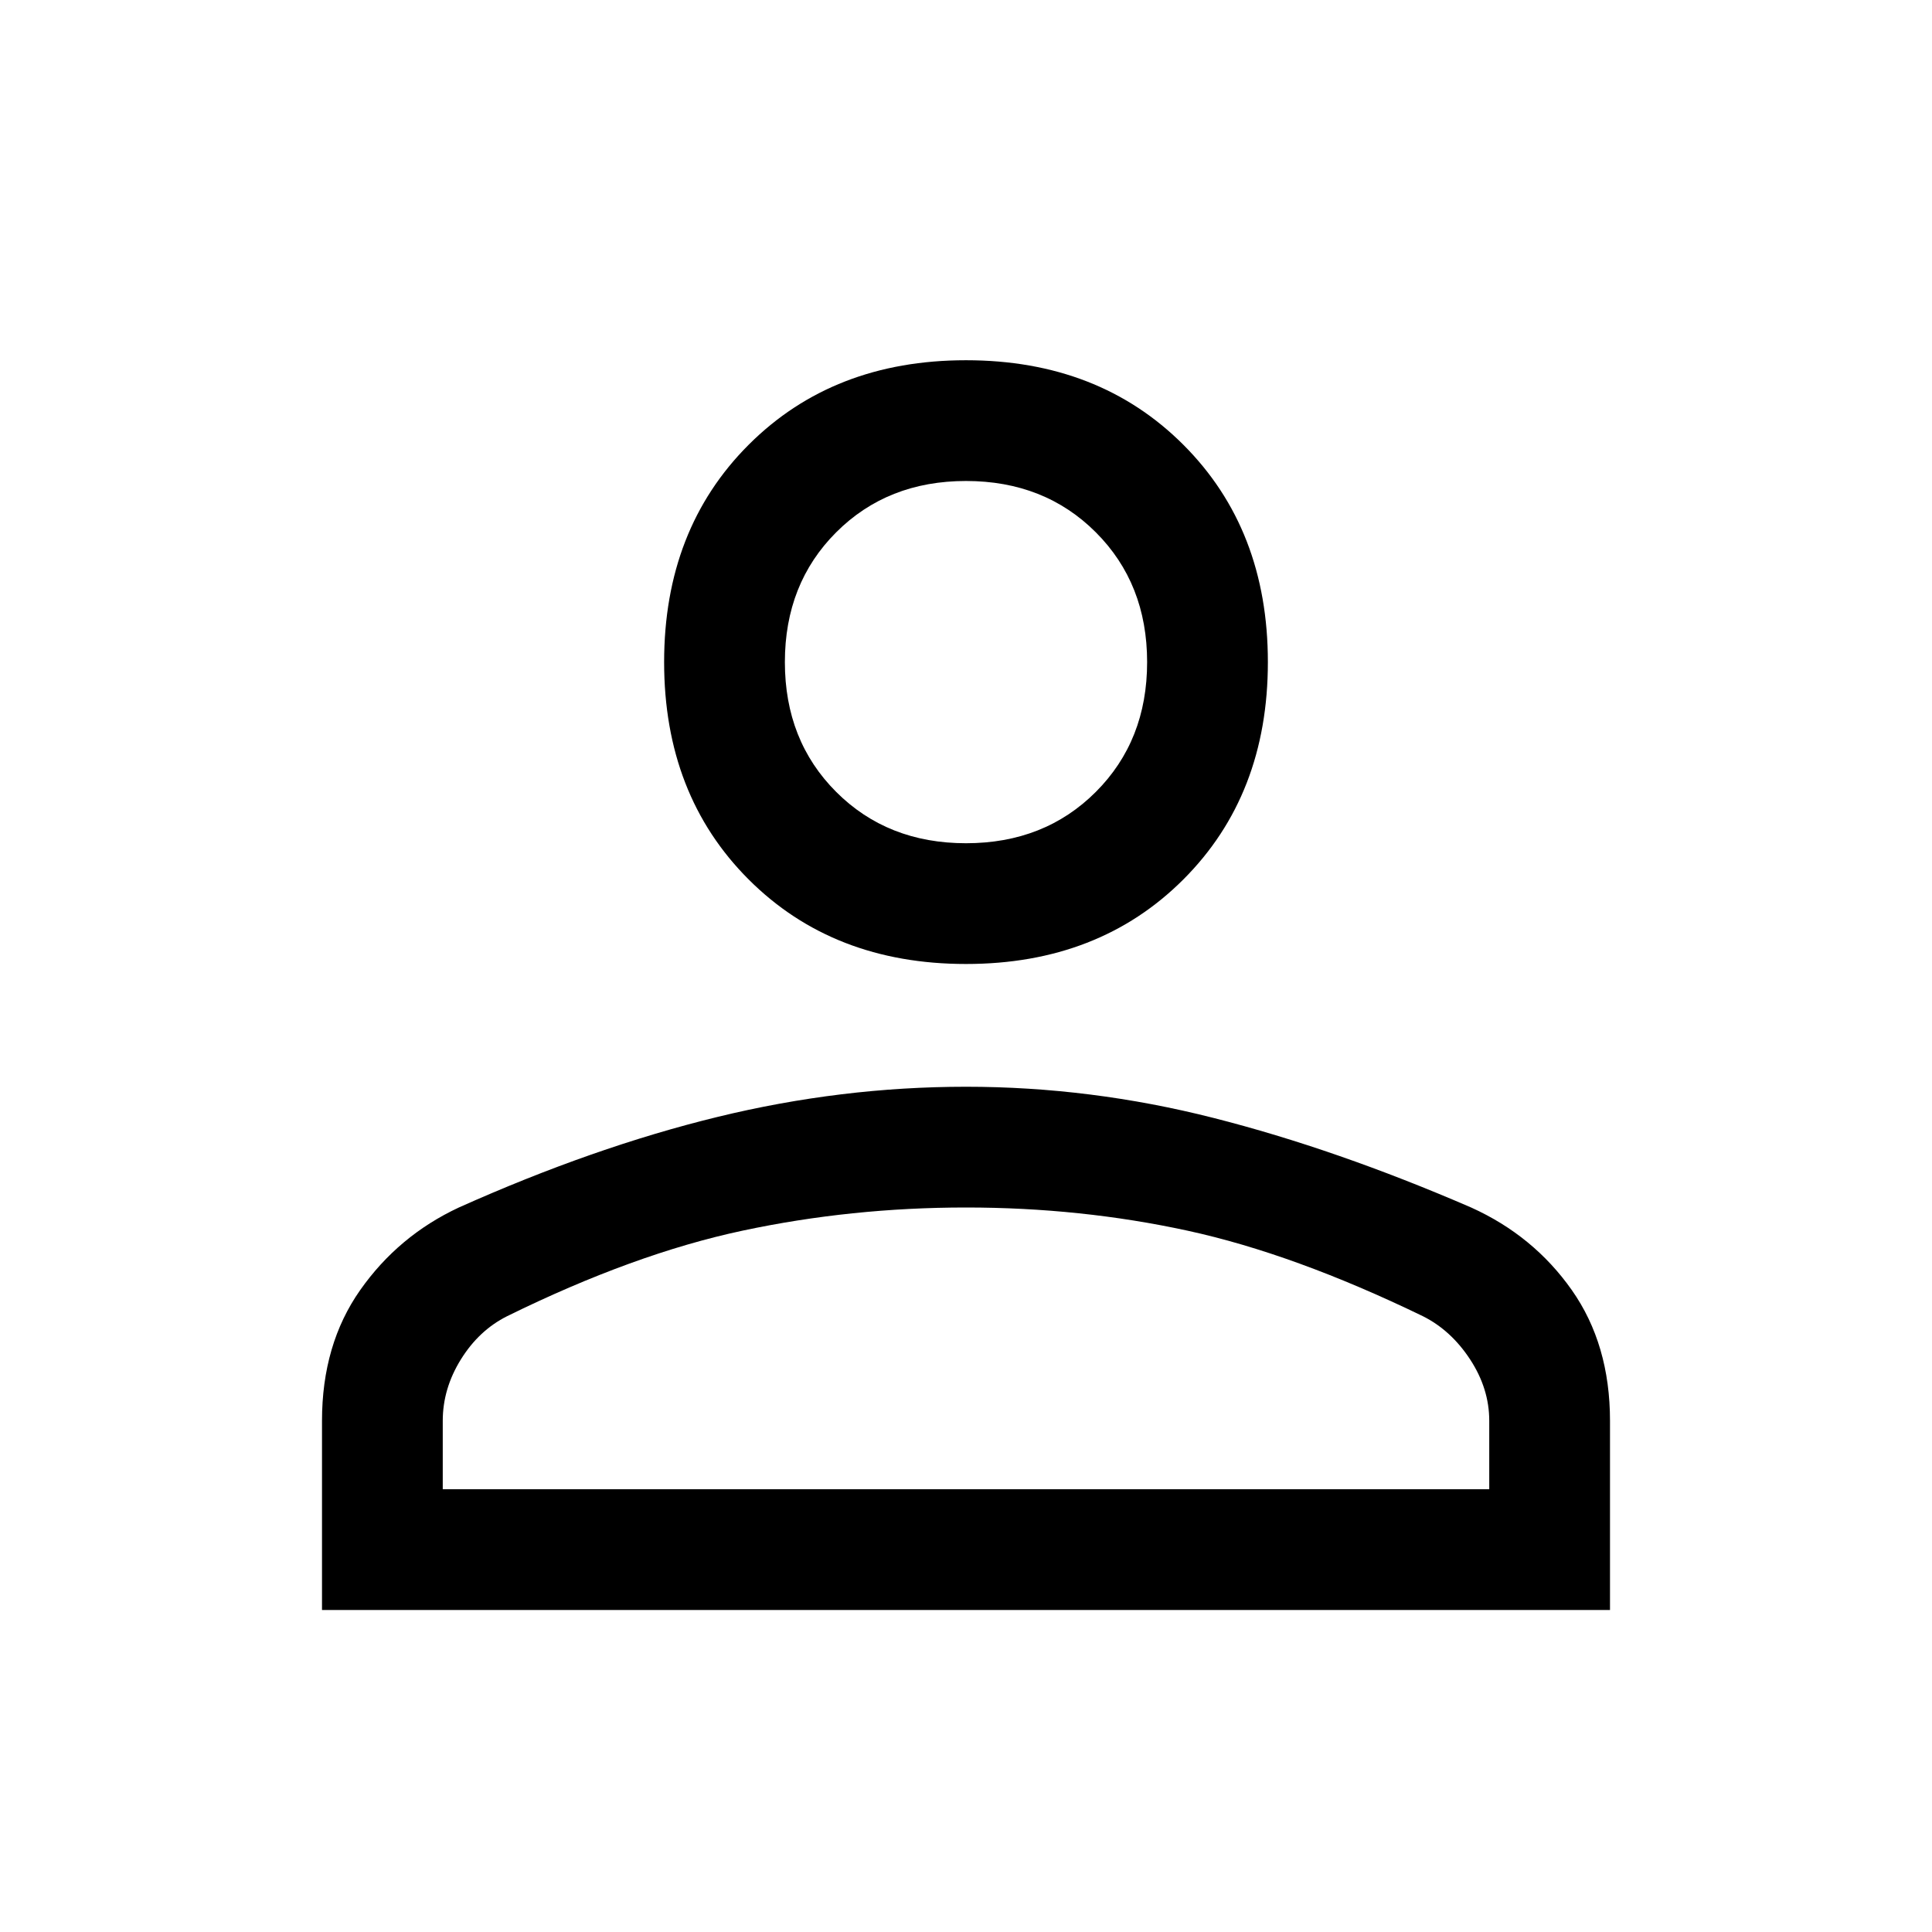
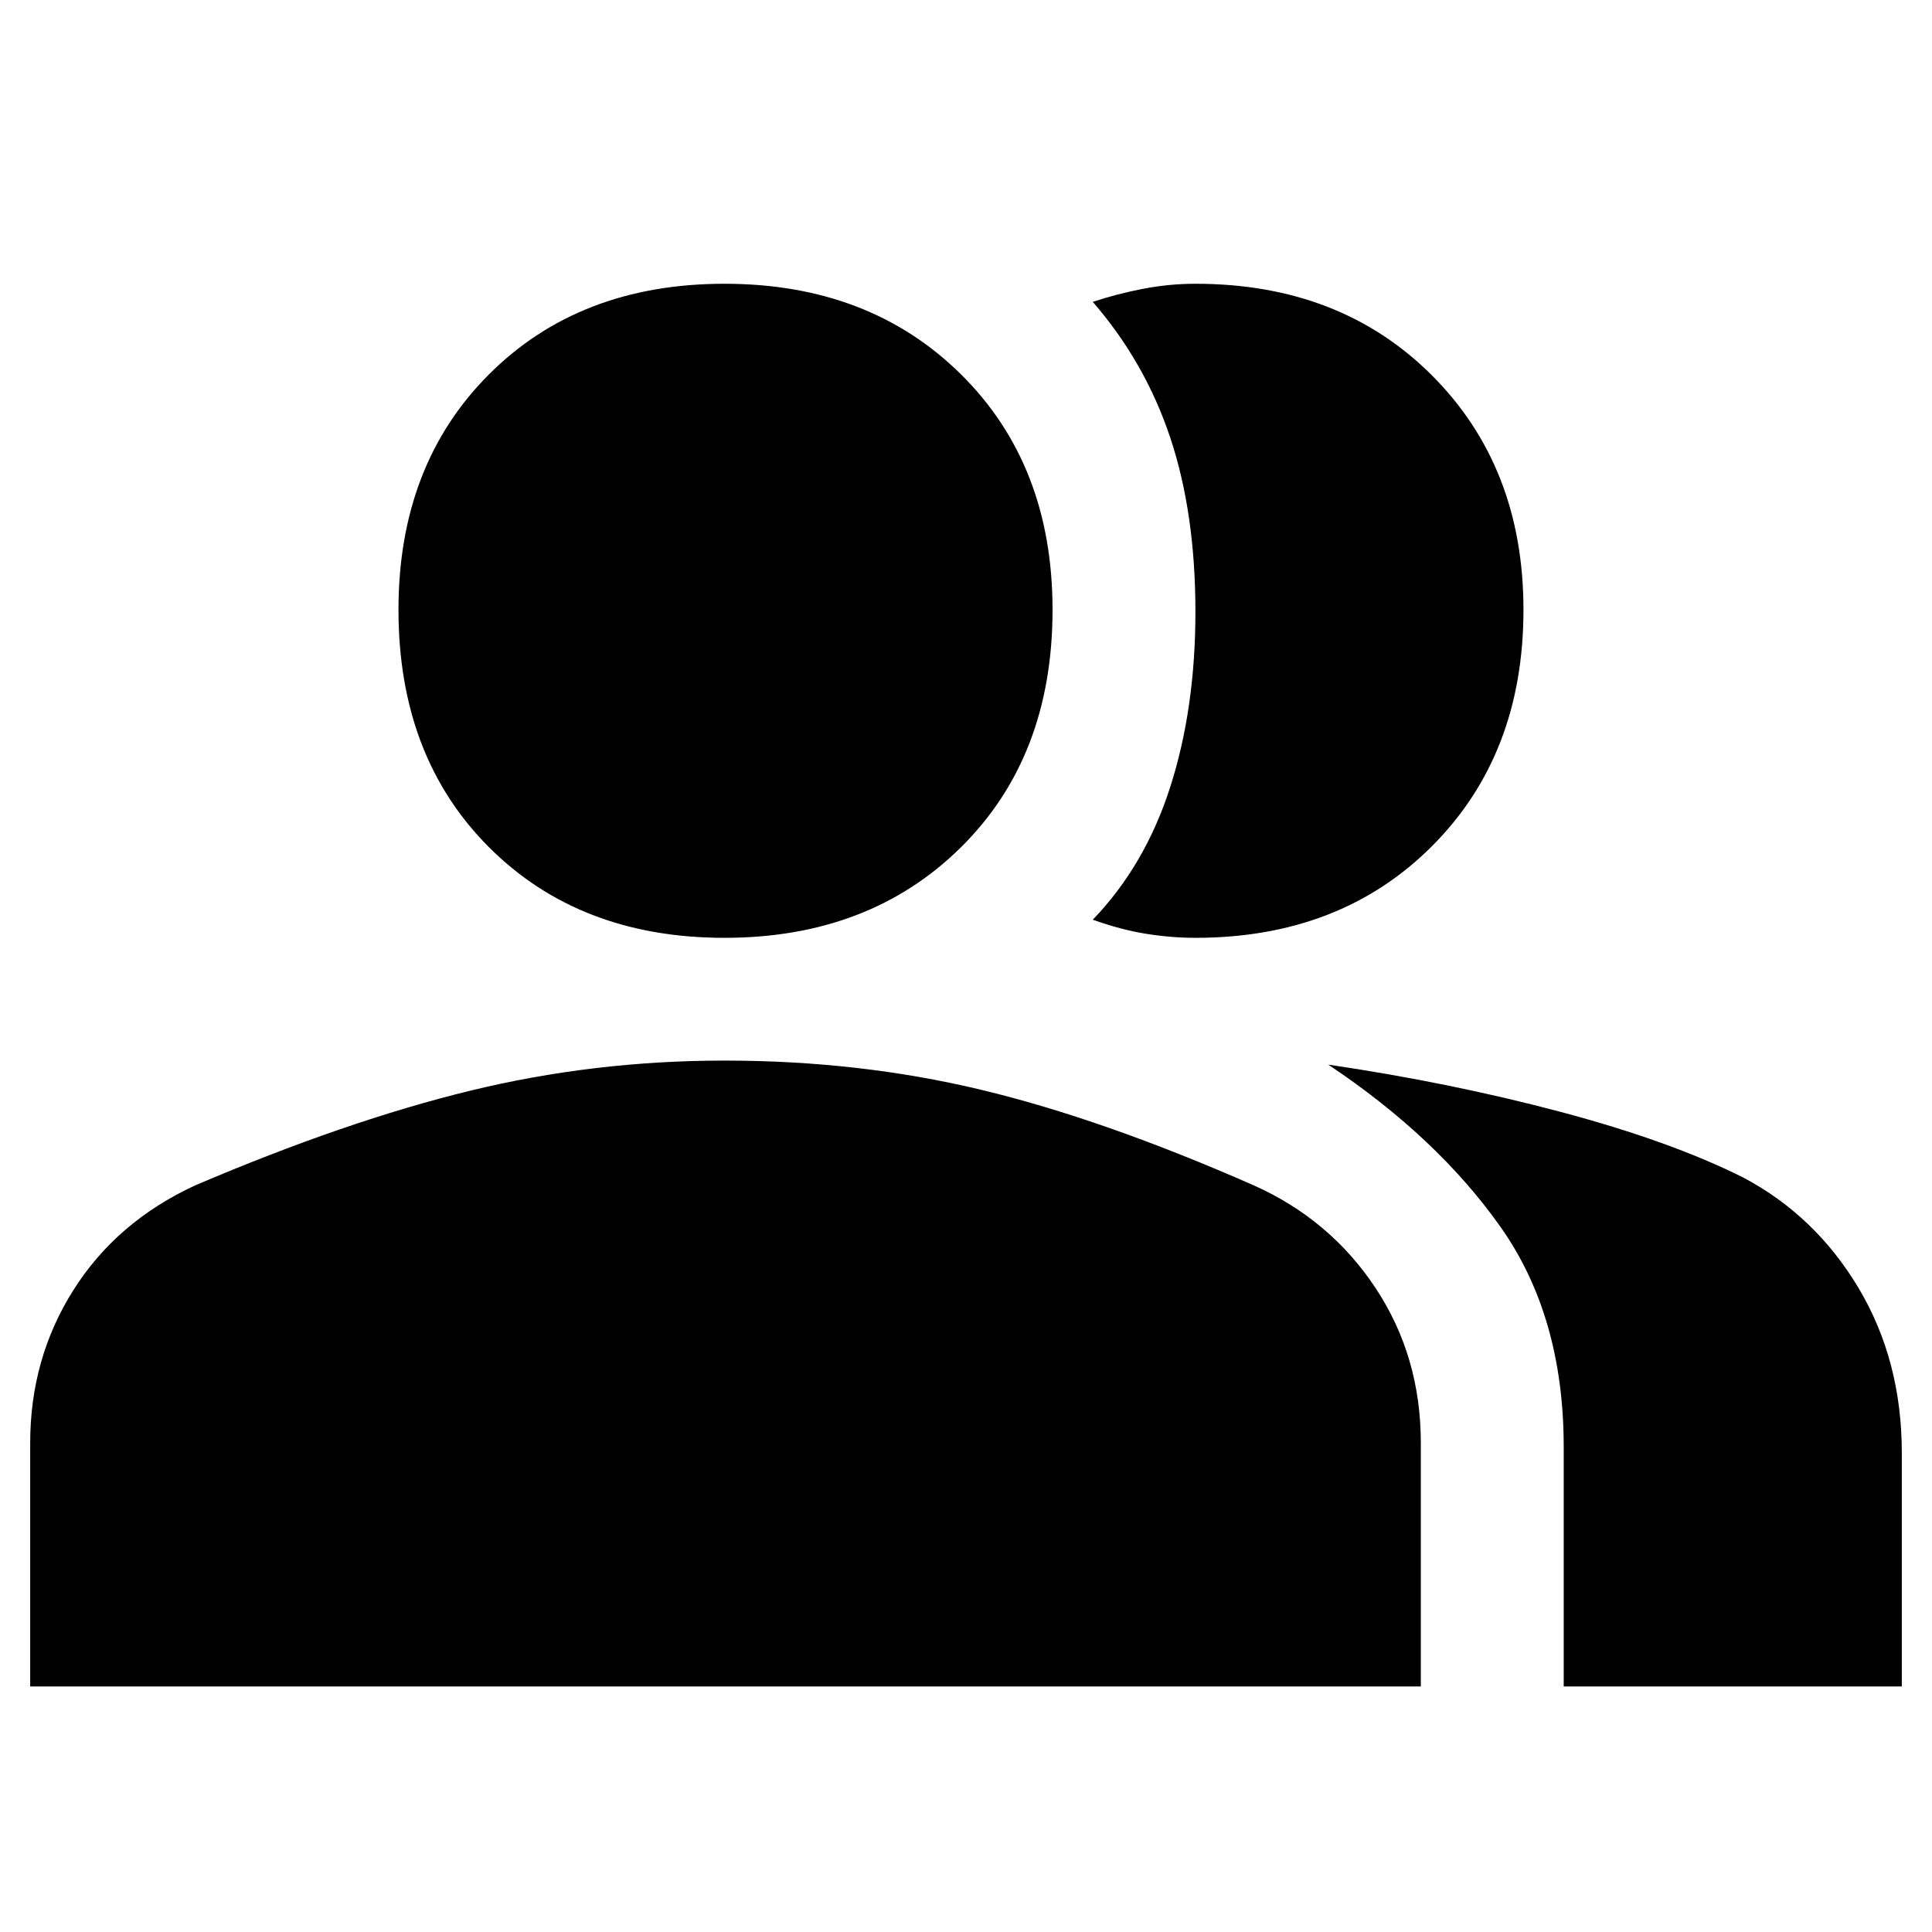
<svg xmlns="http://www.w3.org/2000/svg" height="48" width="48">
-   <path d="M24 23.95q-3.3 0-5.4-2.1-2.1-2.1-2.1-5.4 0-3.3 2.1-5.4 2.1-2.1 5.4-2.1 3.3 0 5.4 2.1 2.1 2.1 2.1 5.4 0 3.3-2.1 5.4-2.1 2.1-5.4 2.1ZM8 40v-4.7q0-1.9.95-3.25T11.4 30q3.35-1.5 6.425-2.25Q20.9 27 24 27q3.1 0 6.15.775 3.05.775 6.4 2.225 1.55.7 2.5 2.05.95 1.35.95 3.25V40Zm3-3h26v-1.7q0-.8-.475-1.525-.475-.725-1.175-1.075-3.2-1.55-5.85-2.125Q26.85 30 24 30t-5.55.575q-2.7.575-5.85 2.125-.7.35-1.15 1.075Q11 34.5 11 35.3Zm13-16.05q1.95 0 3.225-1.275Q28.5 18.4 28.5 16.45q0-1.95-1.275-3.225Q25.95 11.95 24 11.95q-1.95 0-3.225 1.275Q19.5 14.5 19.5 16.45q0 1.95 1.275 3.225Q22.05 20.95 24 20.95Zm0-4.5ZM24 37Z" />
+   <path d="M.75 41.9v-6.05q0-2.1 1.075-3.8 1.075-1.7 3.025-2.6 3.75-1.6 6.825-2.35T18 26.35q3.35 0 6.375.725t6.775 2.375q1.9.85 3.025 2.55 1.125 1.7 1.125 3.85v6.05Zm38.1 0v-5.95q0-3.25-1.575-5.475Q35.7 28.25 33 26.45q3.05.45 5.775 1.175 2.725.725 4.525 1.625 1.8.95 2.875 2.75t1.075 4.1v5.8ZM18 23.3q-3.6 0-5.85-2.25-2.25-2.25-2.25-5.9 0-3.6 2.25-5.85Q14.4 7.05 18 7.05q3.6 0 5.875 2.25t2.275 5.85q0 3.65-2.275 5.9Q21.6 23.3 18 23.3Zm19.85-8.15q0 3.6-2.275 5.875T29.7 23.3q-.6 0-1.225-.1-.625-.1-1.325-.35 1.3-1.35 1.925-3.3.625-1.95.625-4.35 0-2.45-.625-4.325T27.15 7.5q.6-.2 1.25-.325t1.3-.125q3.6 0 5.875 2.275t2.275 5.825Z" />
</svg>
